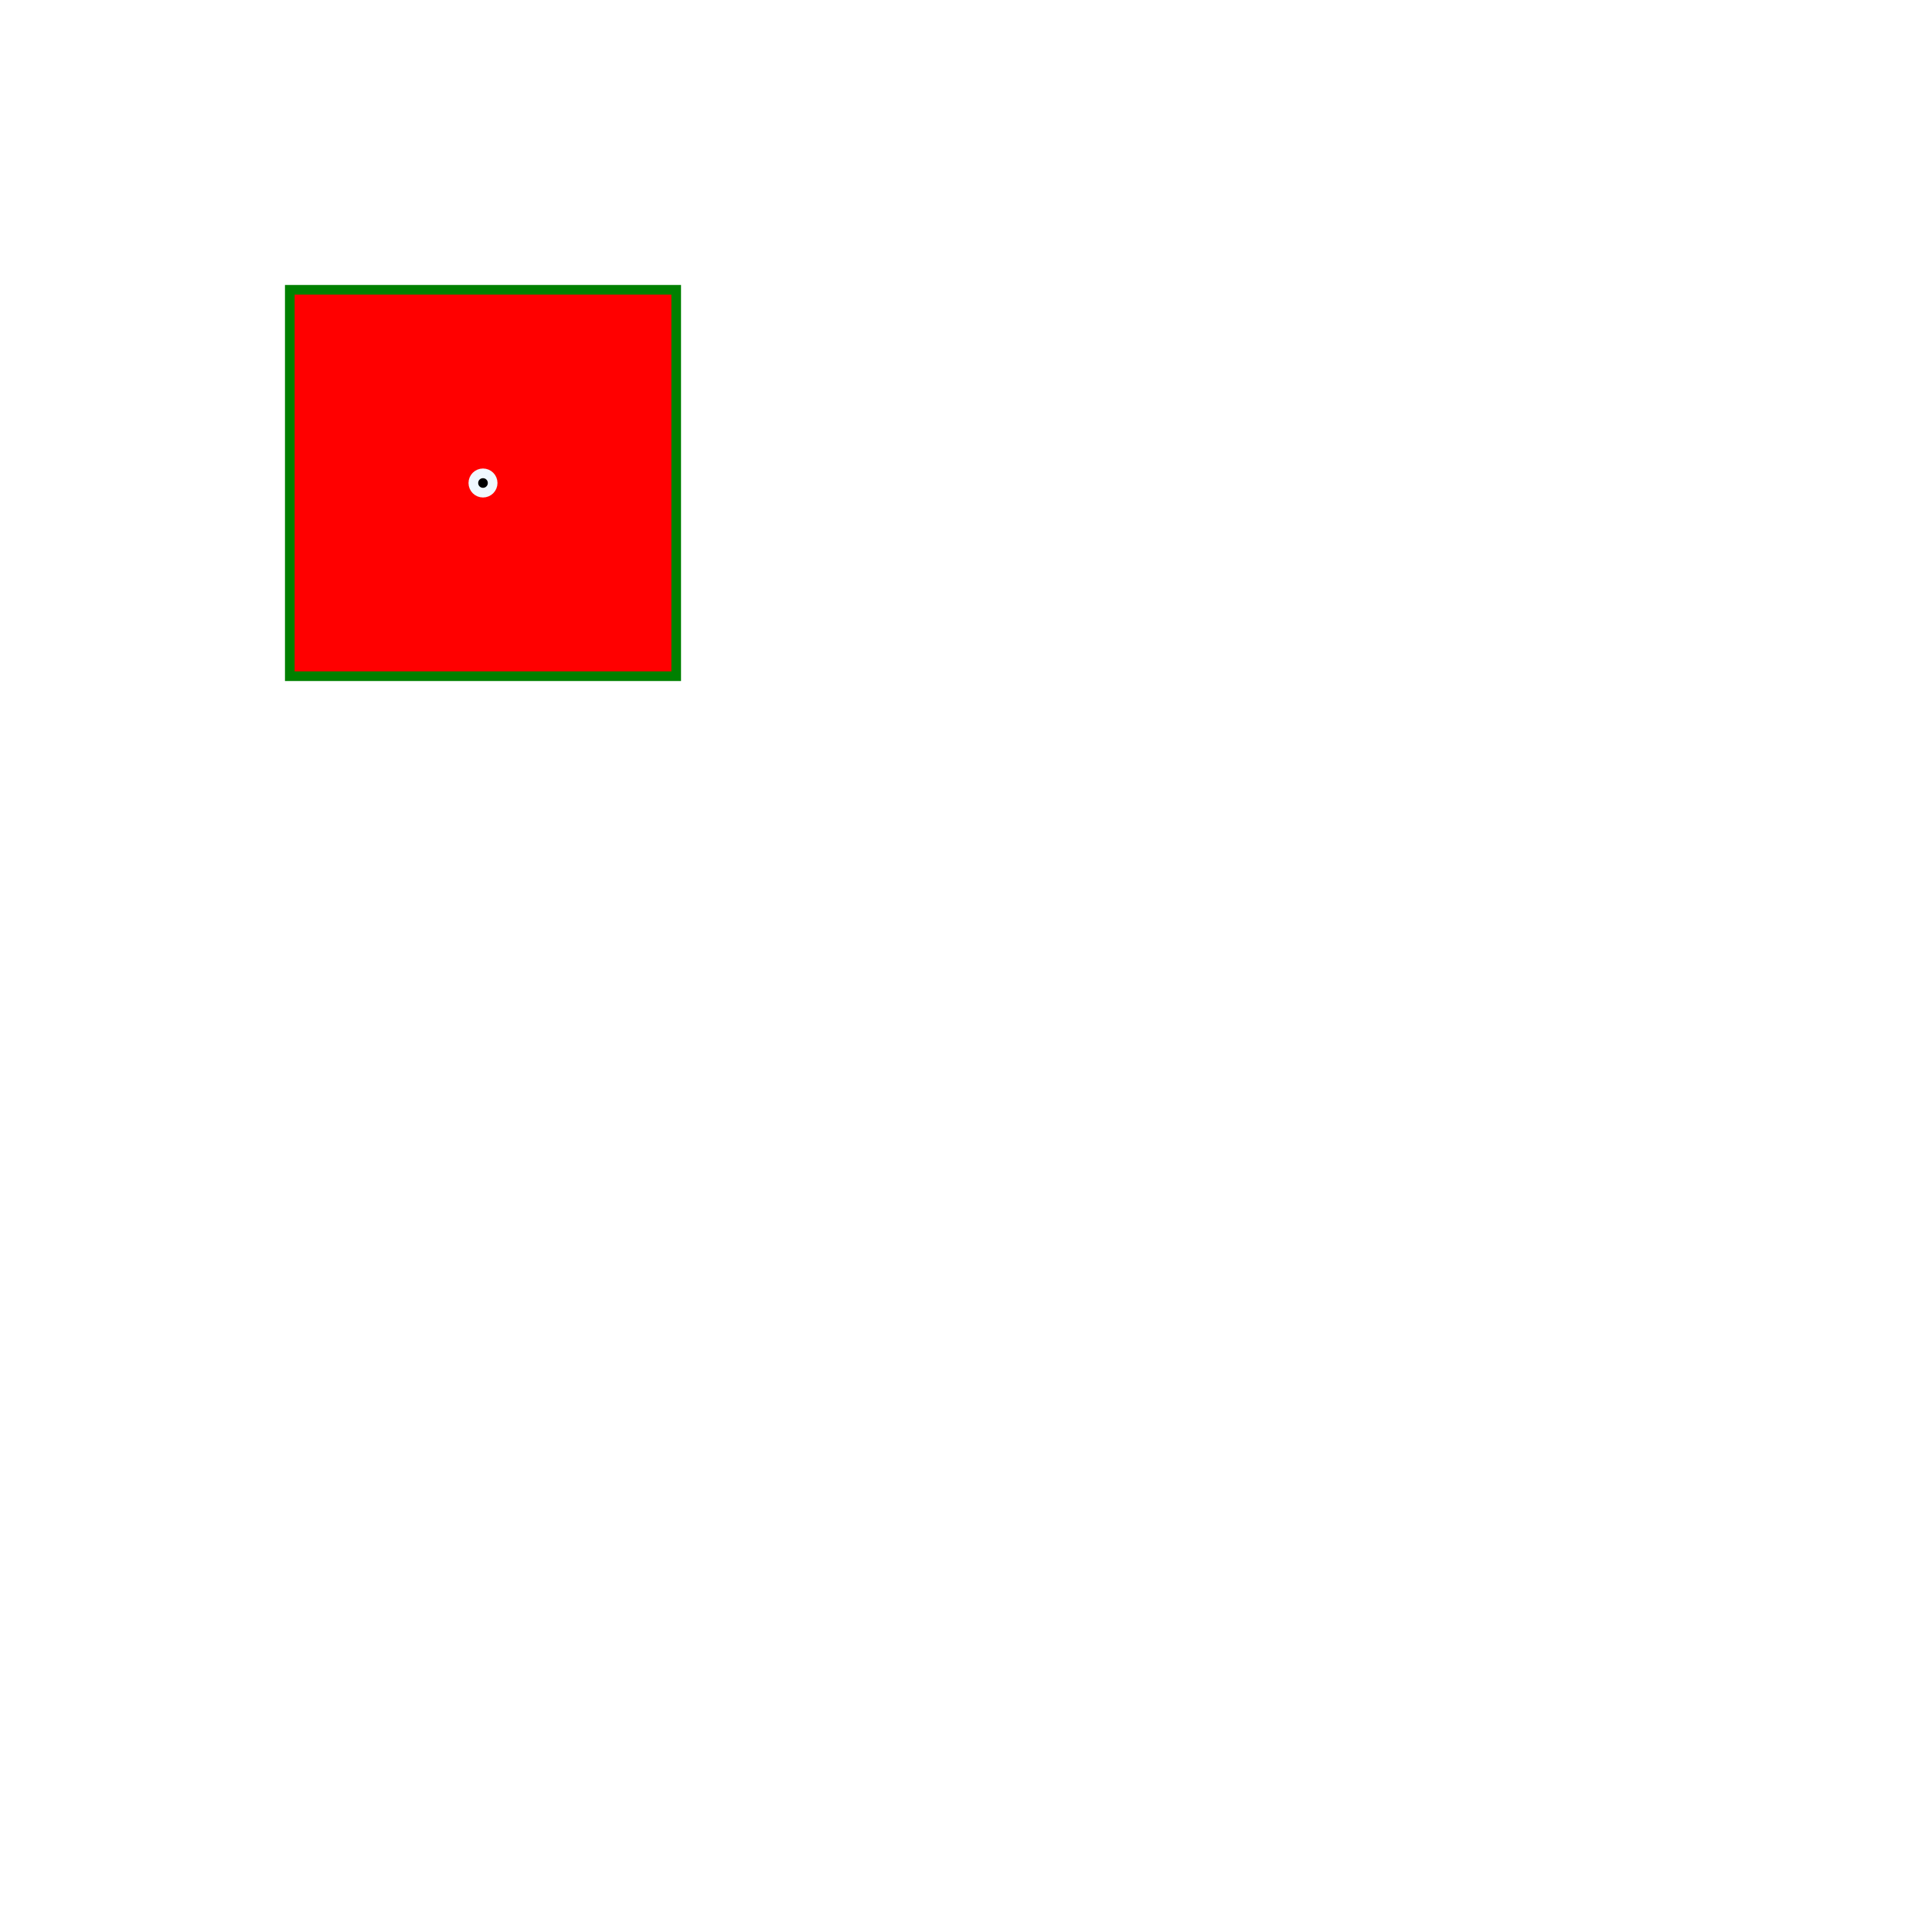
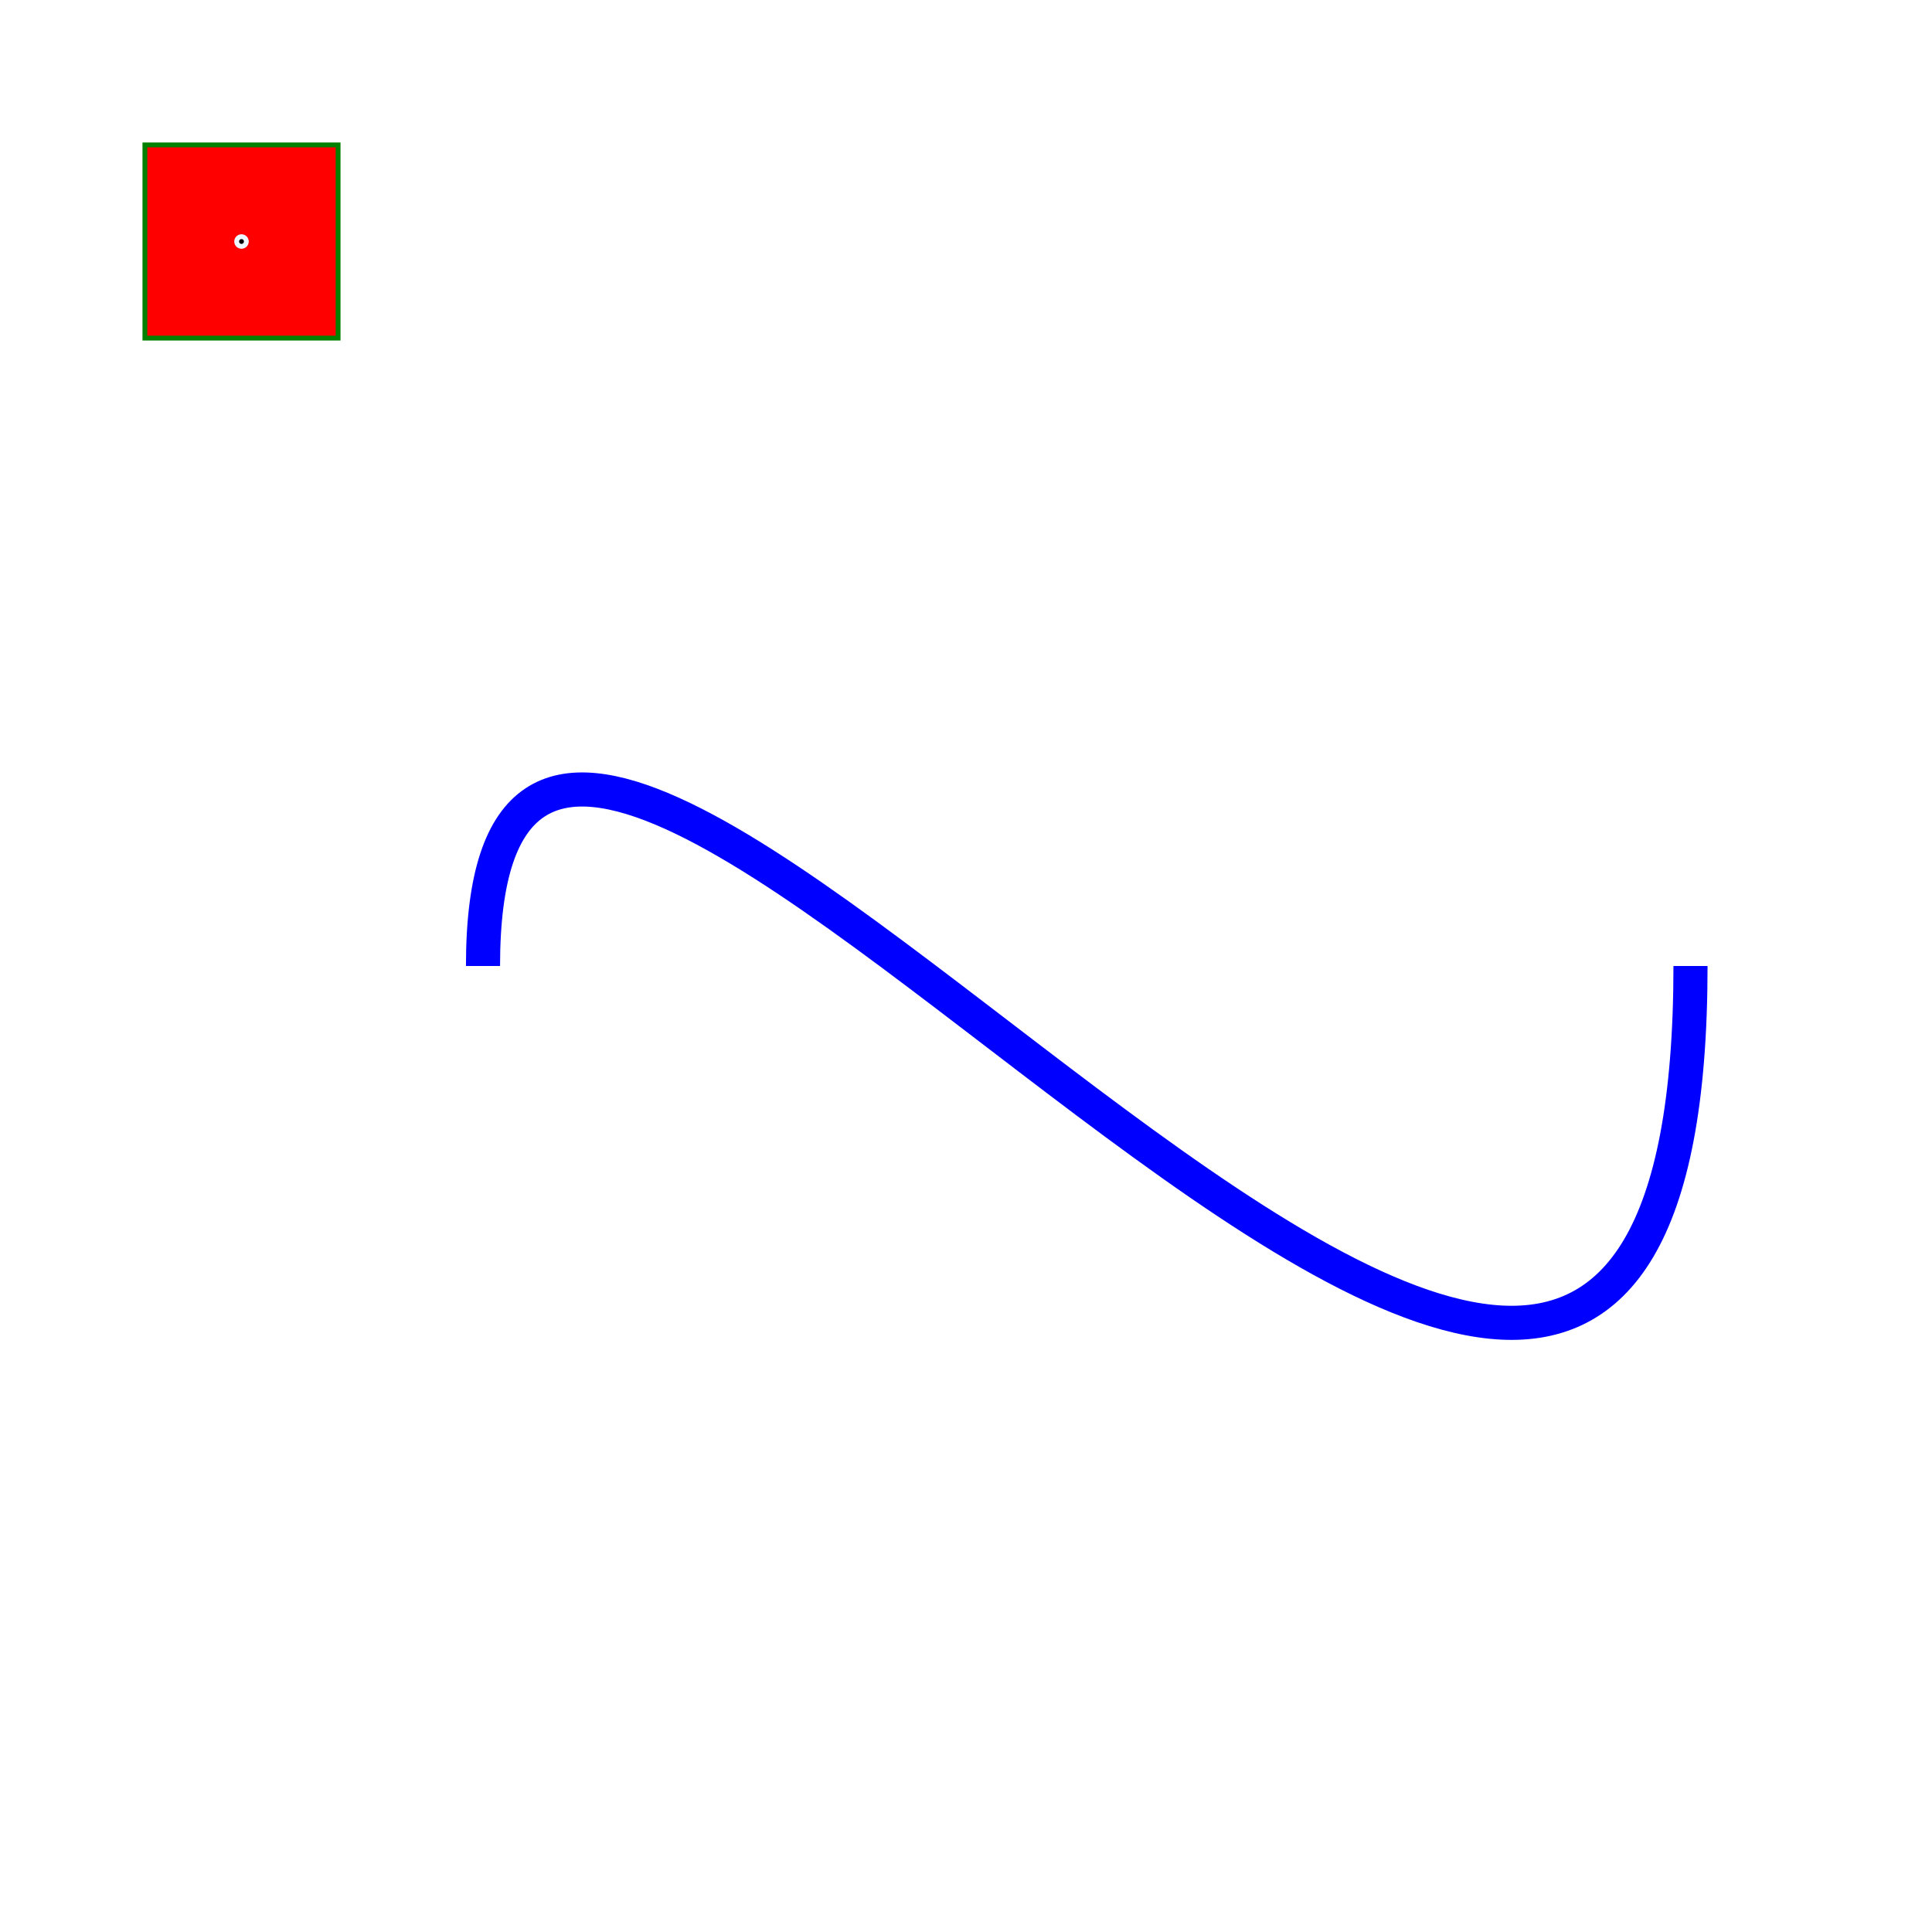
- <svg xmlns="http://www.w3.org/2000/svg" width="200" height="200">
+ <svg xmlns="http://www.w3.org/2000/svg" width="400" height="400">
  <use href="#agrupacion" x="10" y="10">
    <animateTransform attributeName="transform" id="crecer" type="scale" from="0 0" to="1 1" begin="0s; decrecer.end" dur="2s" repeatCount="freeze" />
    <animateTransform attributeName="transform" id="decrecer" type="scale" from="1 1" to="0 0" begin="crecer.end" dur="2s" repeatCount="freeze" />
  </use>
-   <rect x="30" y="30" height="40" width="40" style="stroke:green;fill:red">
+   <path id="path1" d="M100,200 C 100,50 350,425 350,200" fill="none" stroke="blue" stroke-width="7.06" />
+   <rect x="30" y="30" height="40" width="40" style="stroke:green;fill:red" id="rectangulo">
    <animateTransform attributeName="transform" begin="0s" dur="10s" type="rotate" from="0 50 50" to="360 50 50" repeatCount="indefinite" />
+     <animateMotion dur="6s" repeatCount="indefinite">
+       <mpath href="#path1" />
+     </animateMotion>
  </rect>
  <circle cx="50" cy="50" r="1" stroke="aliceblue" />
  <style>
        .circulo {
            fill: none;
            stroke: yellow;
        }
    </style>
</svg>
